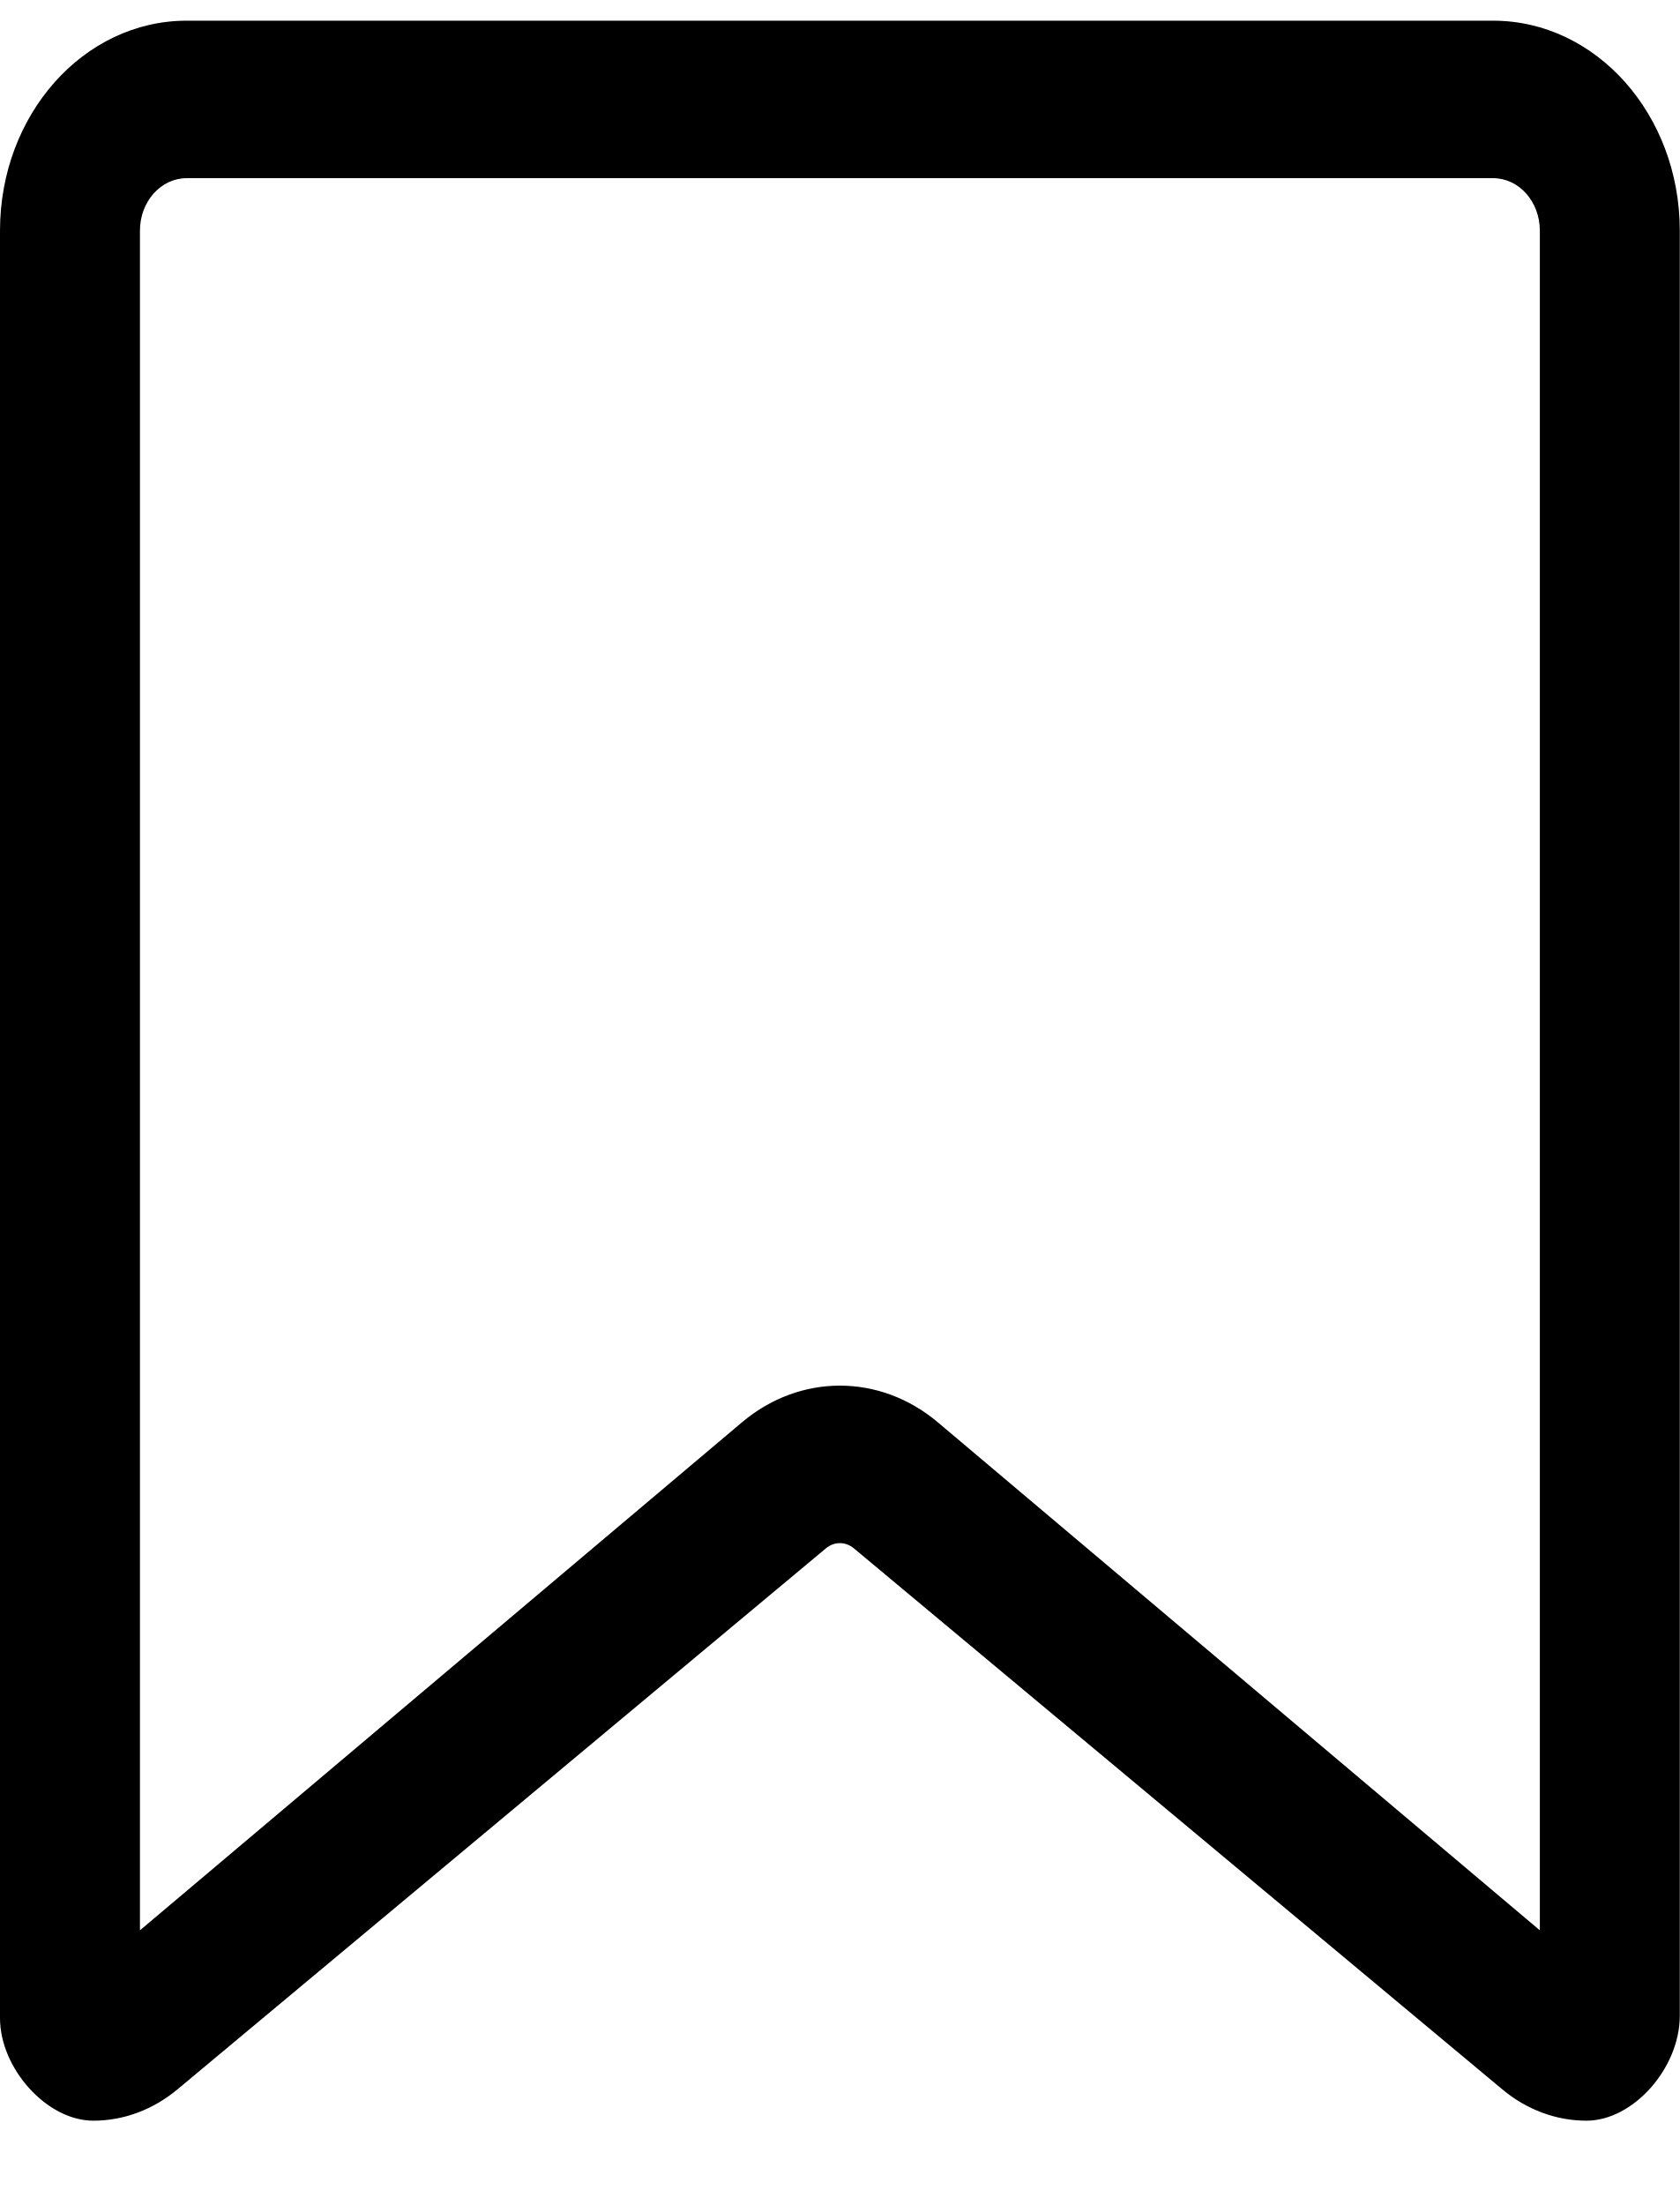
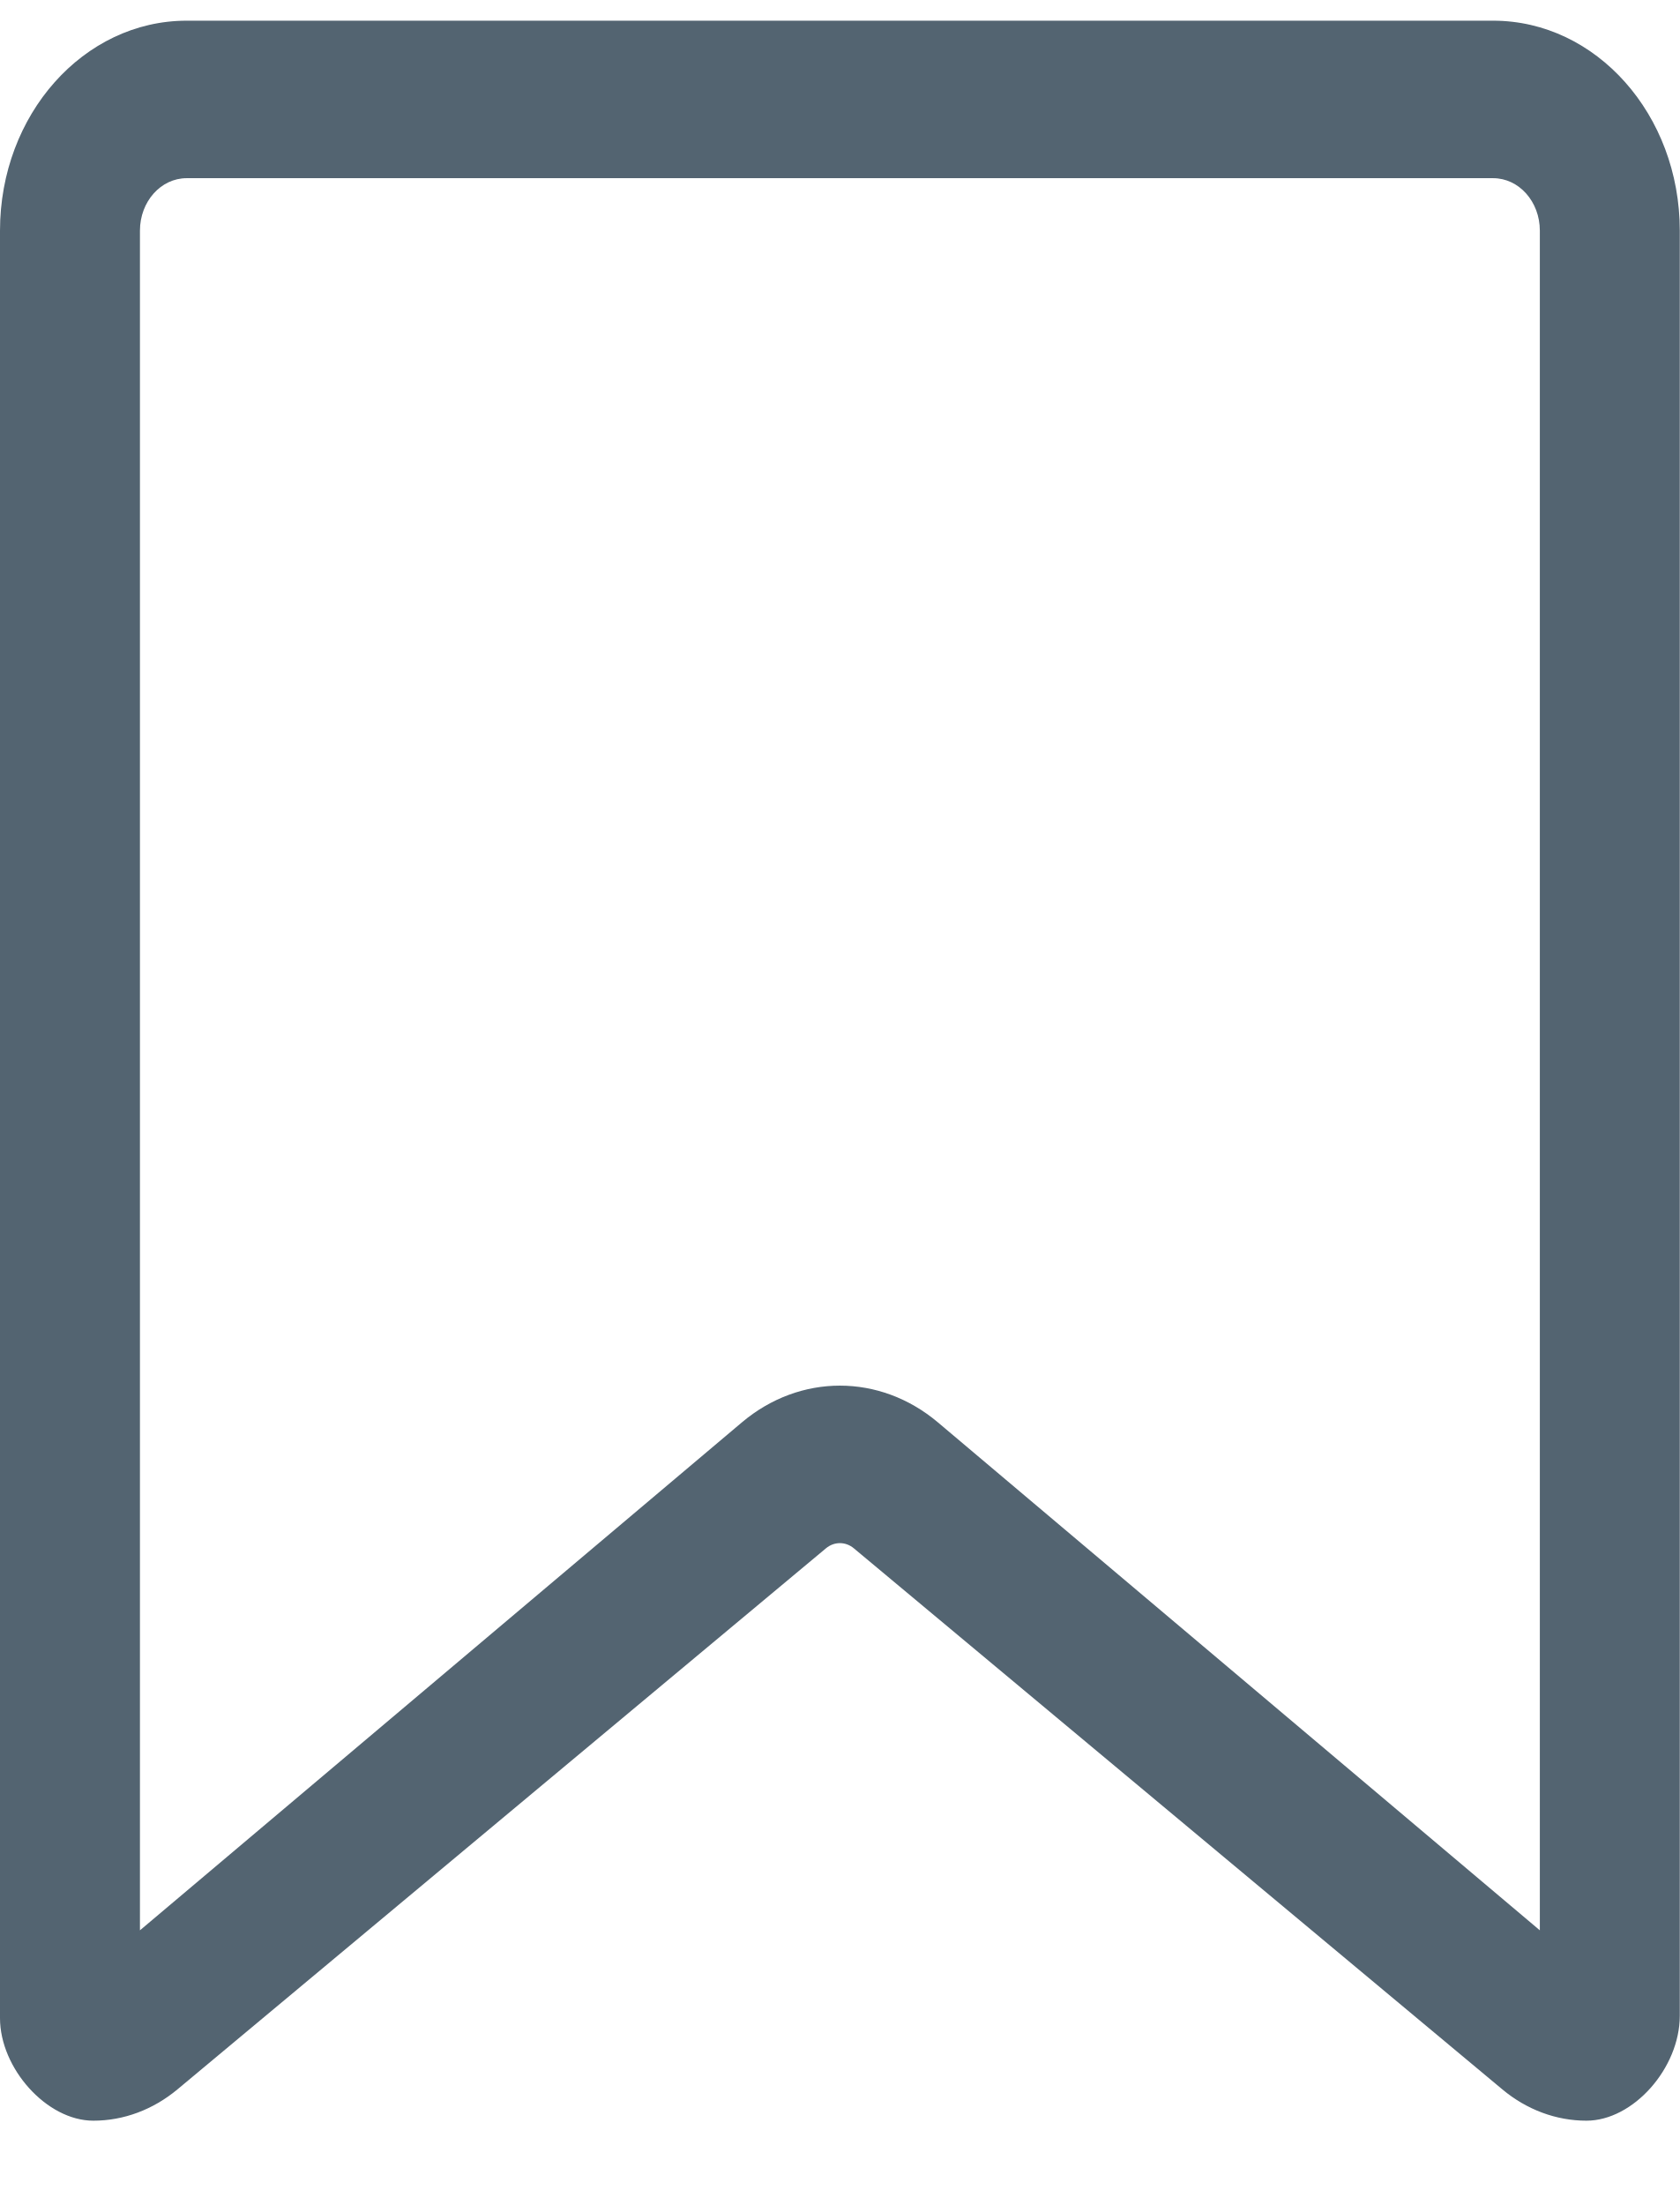
<svg xmlns="http://www.w3.org/2000/svg" width="16" height="21" viewBox="0 0 16 21" fill="none">
-   <path fill-rule="evenodd" clip-rule="evenodd" d="M15.111 20.197C14.822 20.197 14.541 20.092 14.31 19.899L8.133 14.746C8.054 14.68 7.946 14.68 7.867 14.746L1.69 19.899C1.458 20.092 1.178 20.197 0.889 20.197C0.444 20.197 0 19.697 0 19.22V2.197C0 1.092 0.796 0.197 1.778 0.197H14.222C15.204 0.197 16 1.092 16 2.197V19.197C16 19.697 15.556 20.197 15.111 20.197ZM14.222 1.697H1.778C1.532 1.697 1.333 1.92 1.333 2.197V18.384L7.067 13.546C7.62 13.08 8.38 13.08 8.933 13.546L14.667 18.384V2.197C14.667 1.92 14.468 1.697 14.222 1.697Z" fill="#000000" />
+   <path fill-rule="evenodd" clip-rule="evenodd" d="M15.111 20.197C14.822 20.197 14.541 20.092 14.31 19.899L8.133 14.746C8.054 14.68 7.946 14.68 7.867 14.746L1.69 19.899C1.458 20.092 1.178 20.197 0.889 20.197C0.444 20.197 0 19.697 0 19.22V2.197C0 1.092 0.796 0.197 1.778 0.197H14.222C15.204 0.197 16 1.092 16 2.197V19.197C16 19.697 15.556 20.197 15.111 20.197ZM14.222 1.697H1.778C1.532 1.697 1.333 1.92 1.333 2.197V18.384L7.067 13.546C7.62 13.08 8.38 13.08 8.933 13.546L14.667 18.384V2.197C14.667 1.92 14.468 1.697 14.222 1.697Z" fill="#536471" />
</svg>
